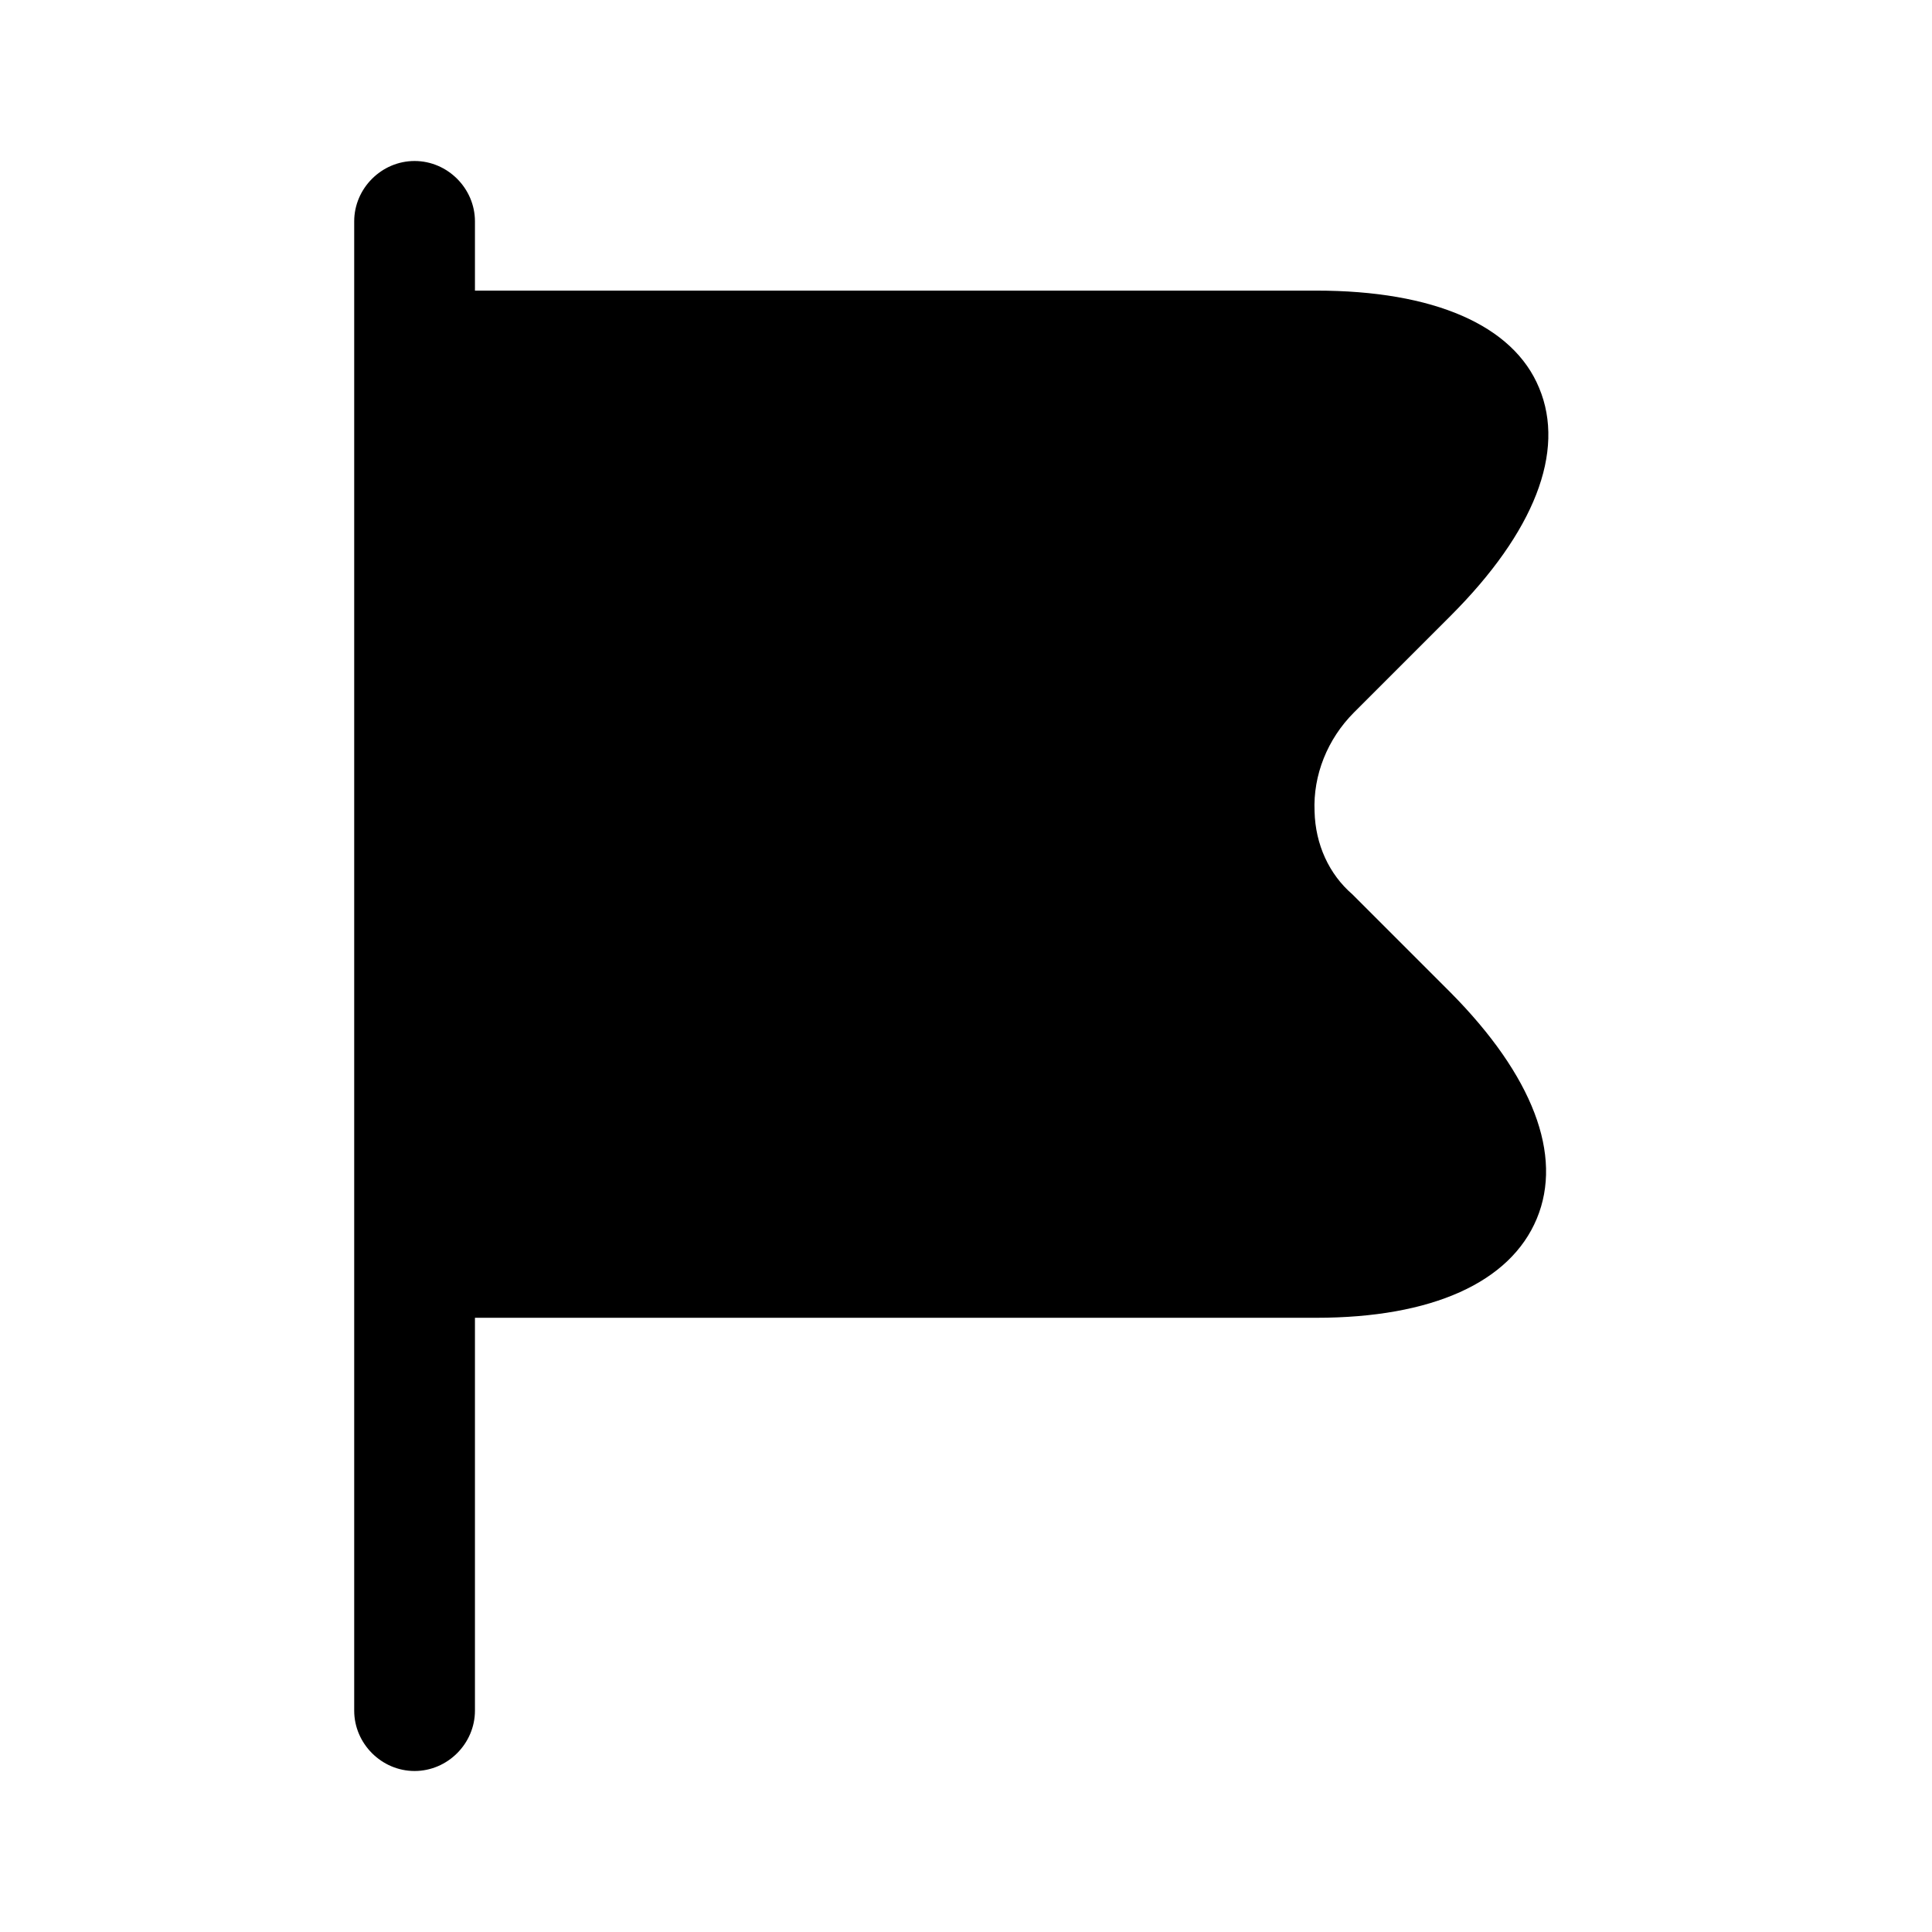
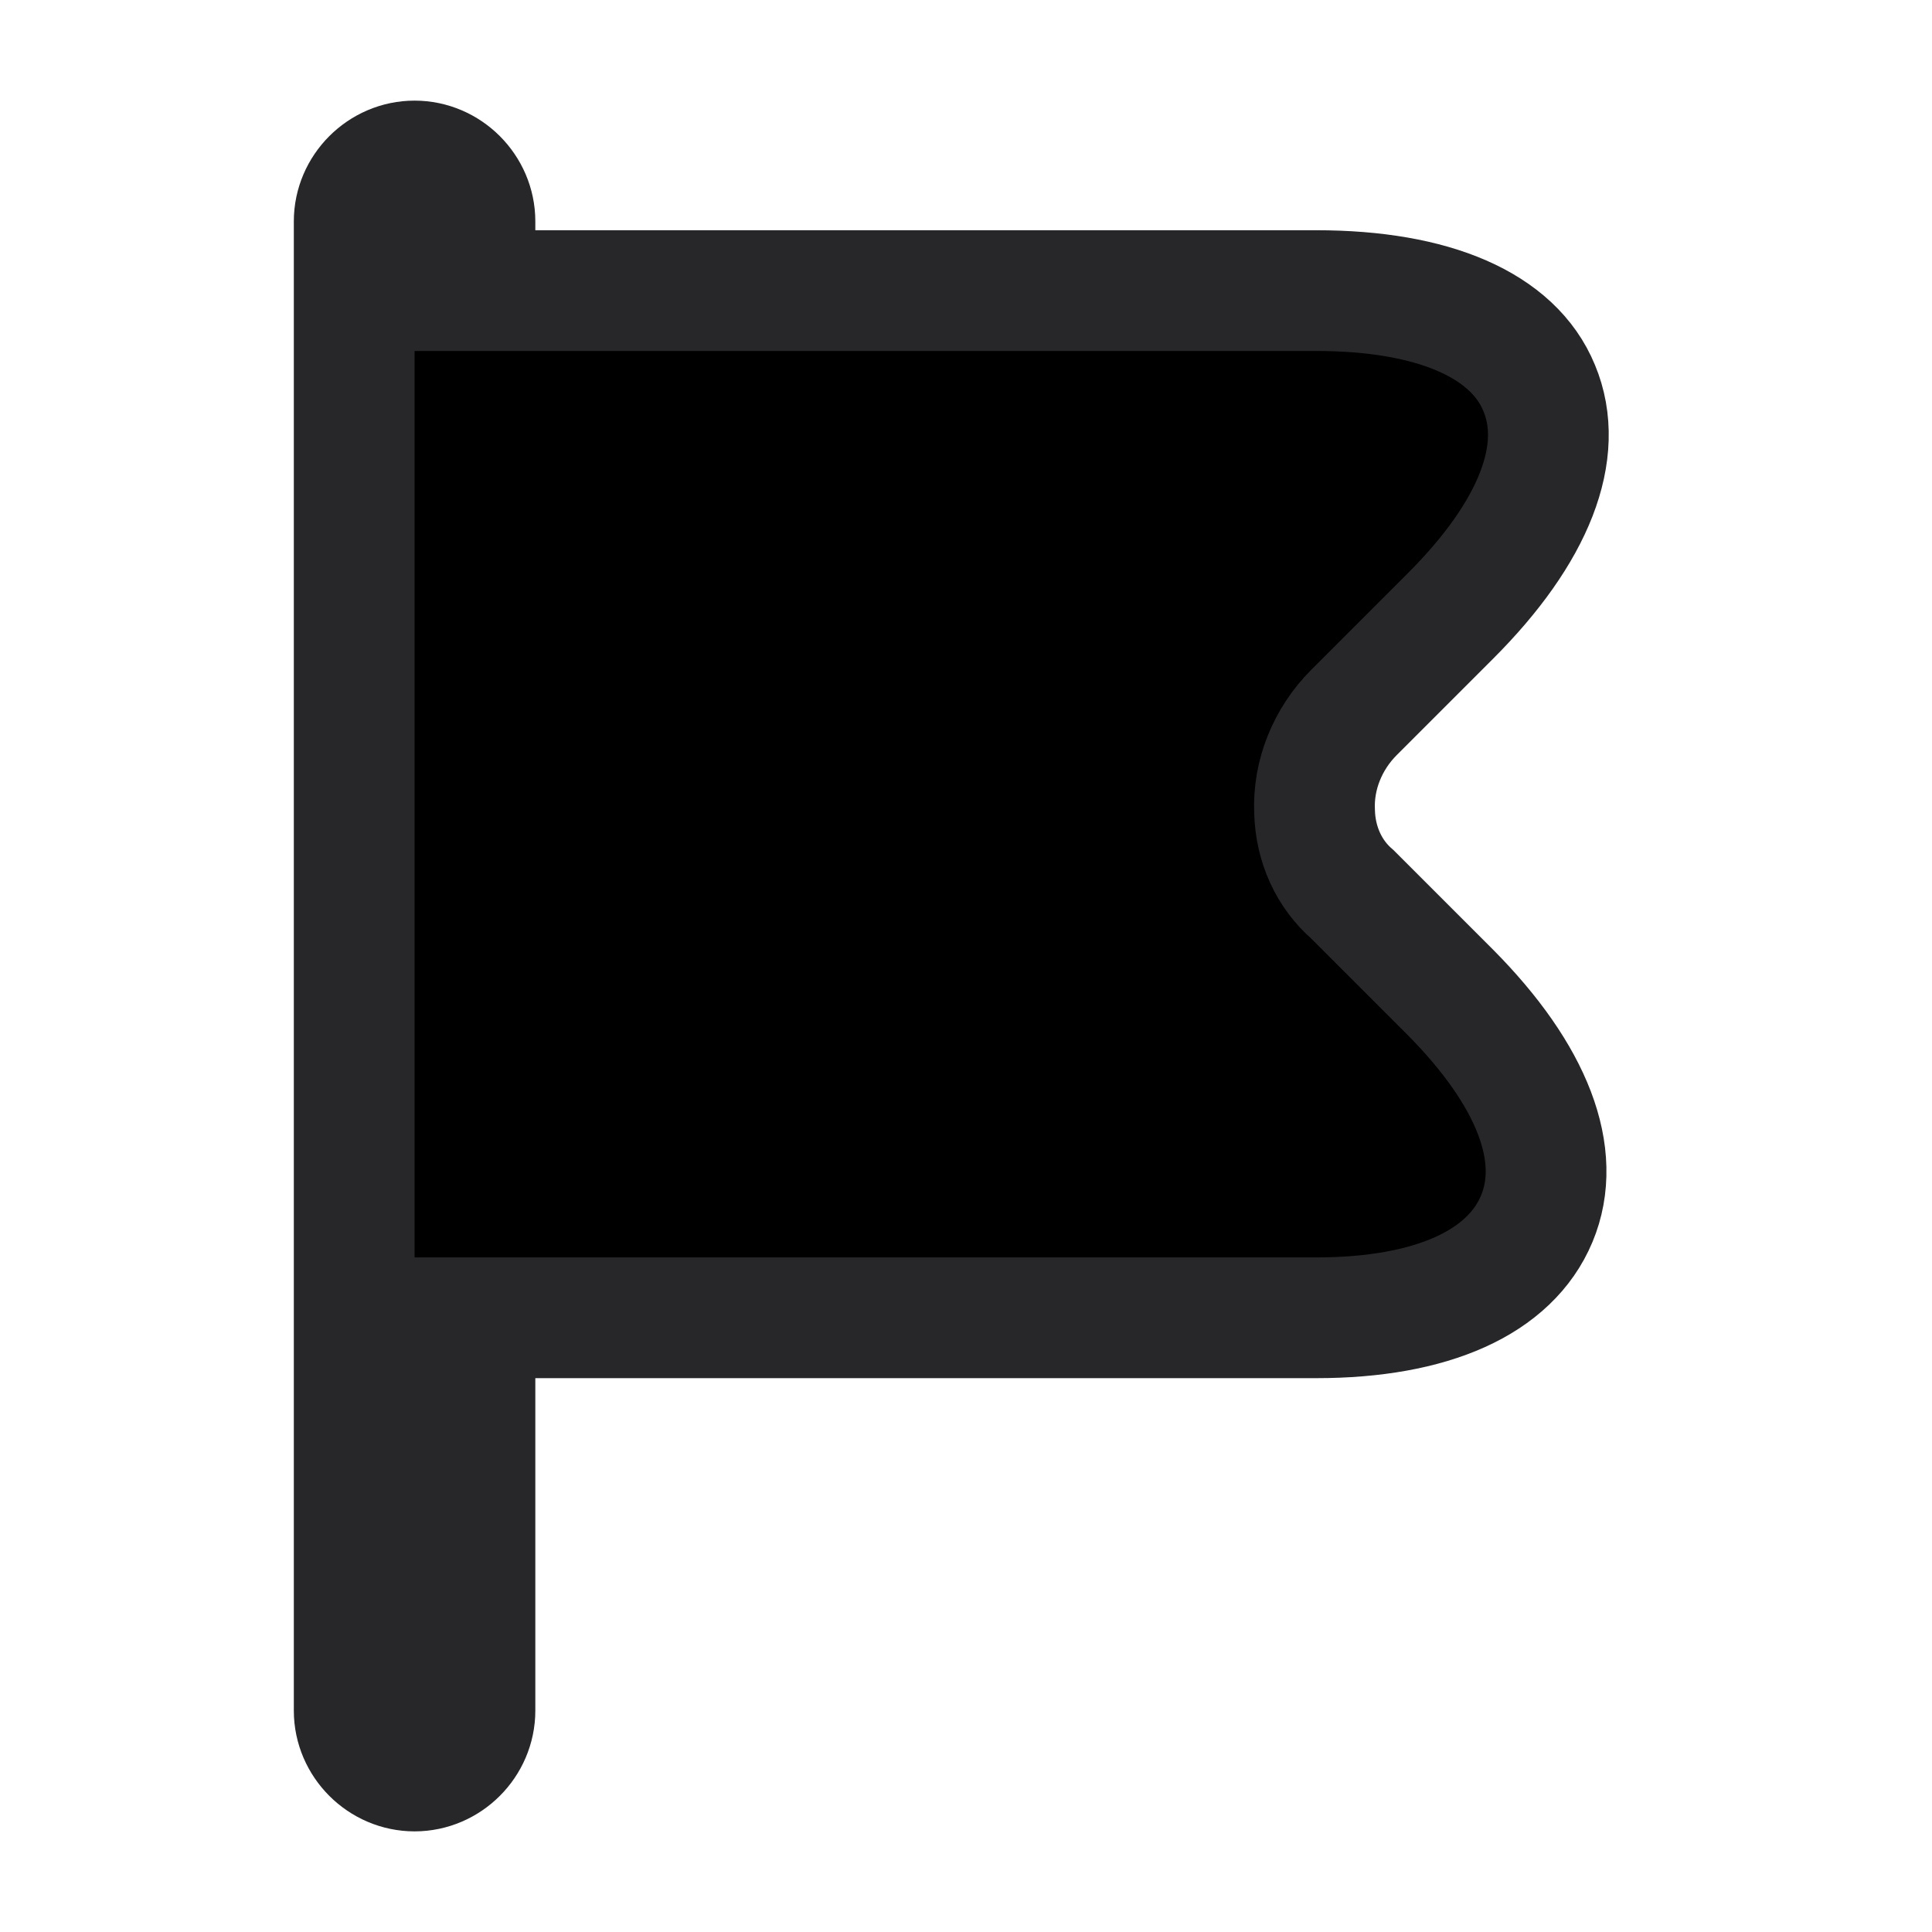
<svg xmlns="http://www.w3.org/2000/svg" width="24" height="24" viewBox="0 0 24 24" fill="none">
-   <path d="M18.02 12.33L16.8 11.11C16.51 10.86 16.34 10.49 16.33 10.08C16.31 9.63 16.49 9.18 16.82 8.85L18.02 7.65C19.06 6.61 19.45 5.61 19.12 4.82C18.8 4.04 17.81 3.61 16.35 3.61H5.9V2.75C5.9 2.34 5.56 2 5.15 2C4.74 2 4.4 2.34 4.4 2.75V21.25C4.4 21.66 4.74 22 5.15 22C5.56 22 5.9 21.66 5.9 21.25V16.37H16.35C17.79 16.37 18.76 15.93 19.09 15.14C19.42 14.35 19.04 13.36 18.02 12.33Z" fill="currentColor" />
+   <path d="M18.02 12.33L16.8 11.11C16.51 10.86 16.34 10.49 16.33 10.08C16.31 9.63 16.49 9.18 16.82 8.85L18.02 7.65C19.06 6.61 19.45 5.61 19.12 4.82C18.8 4.04 17.81 3.61 16.35 3.61H5.9V2.75C5.9 2.34 5.56 2 5.15 2C4.74 2 4.4 2.34 4.4 2.75V21.25C4.4 21.66 4.74 22 5.15 22C5.56 22 5.9 21.66 5.9 21.25V16.37H16.35C17.79 16.37 18.76 15.93 19.09 15.14C19.42 14.35 19.04 13.36 18.02 12.33Z" fill="currentColor" stroke="#27272A" stroke-width="1.5" />
</svg>
